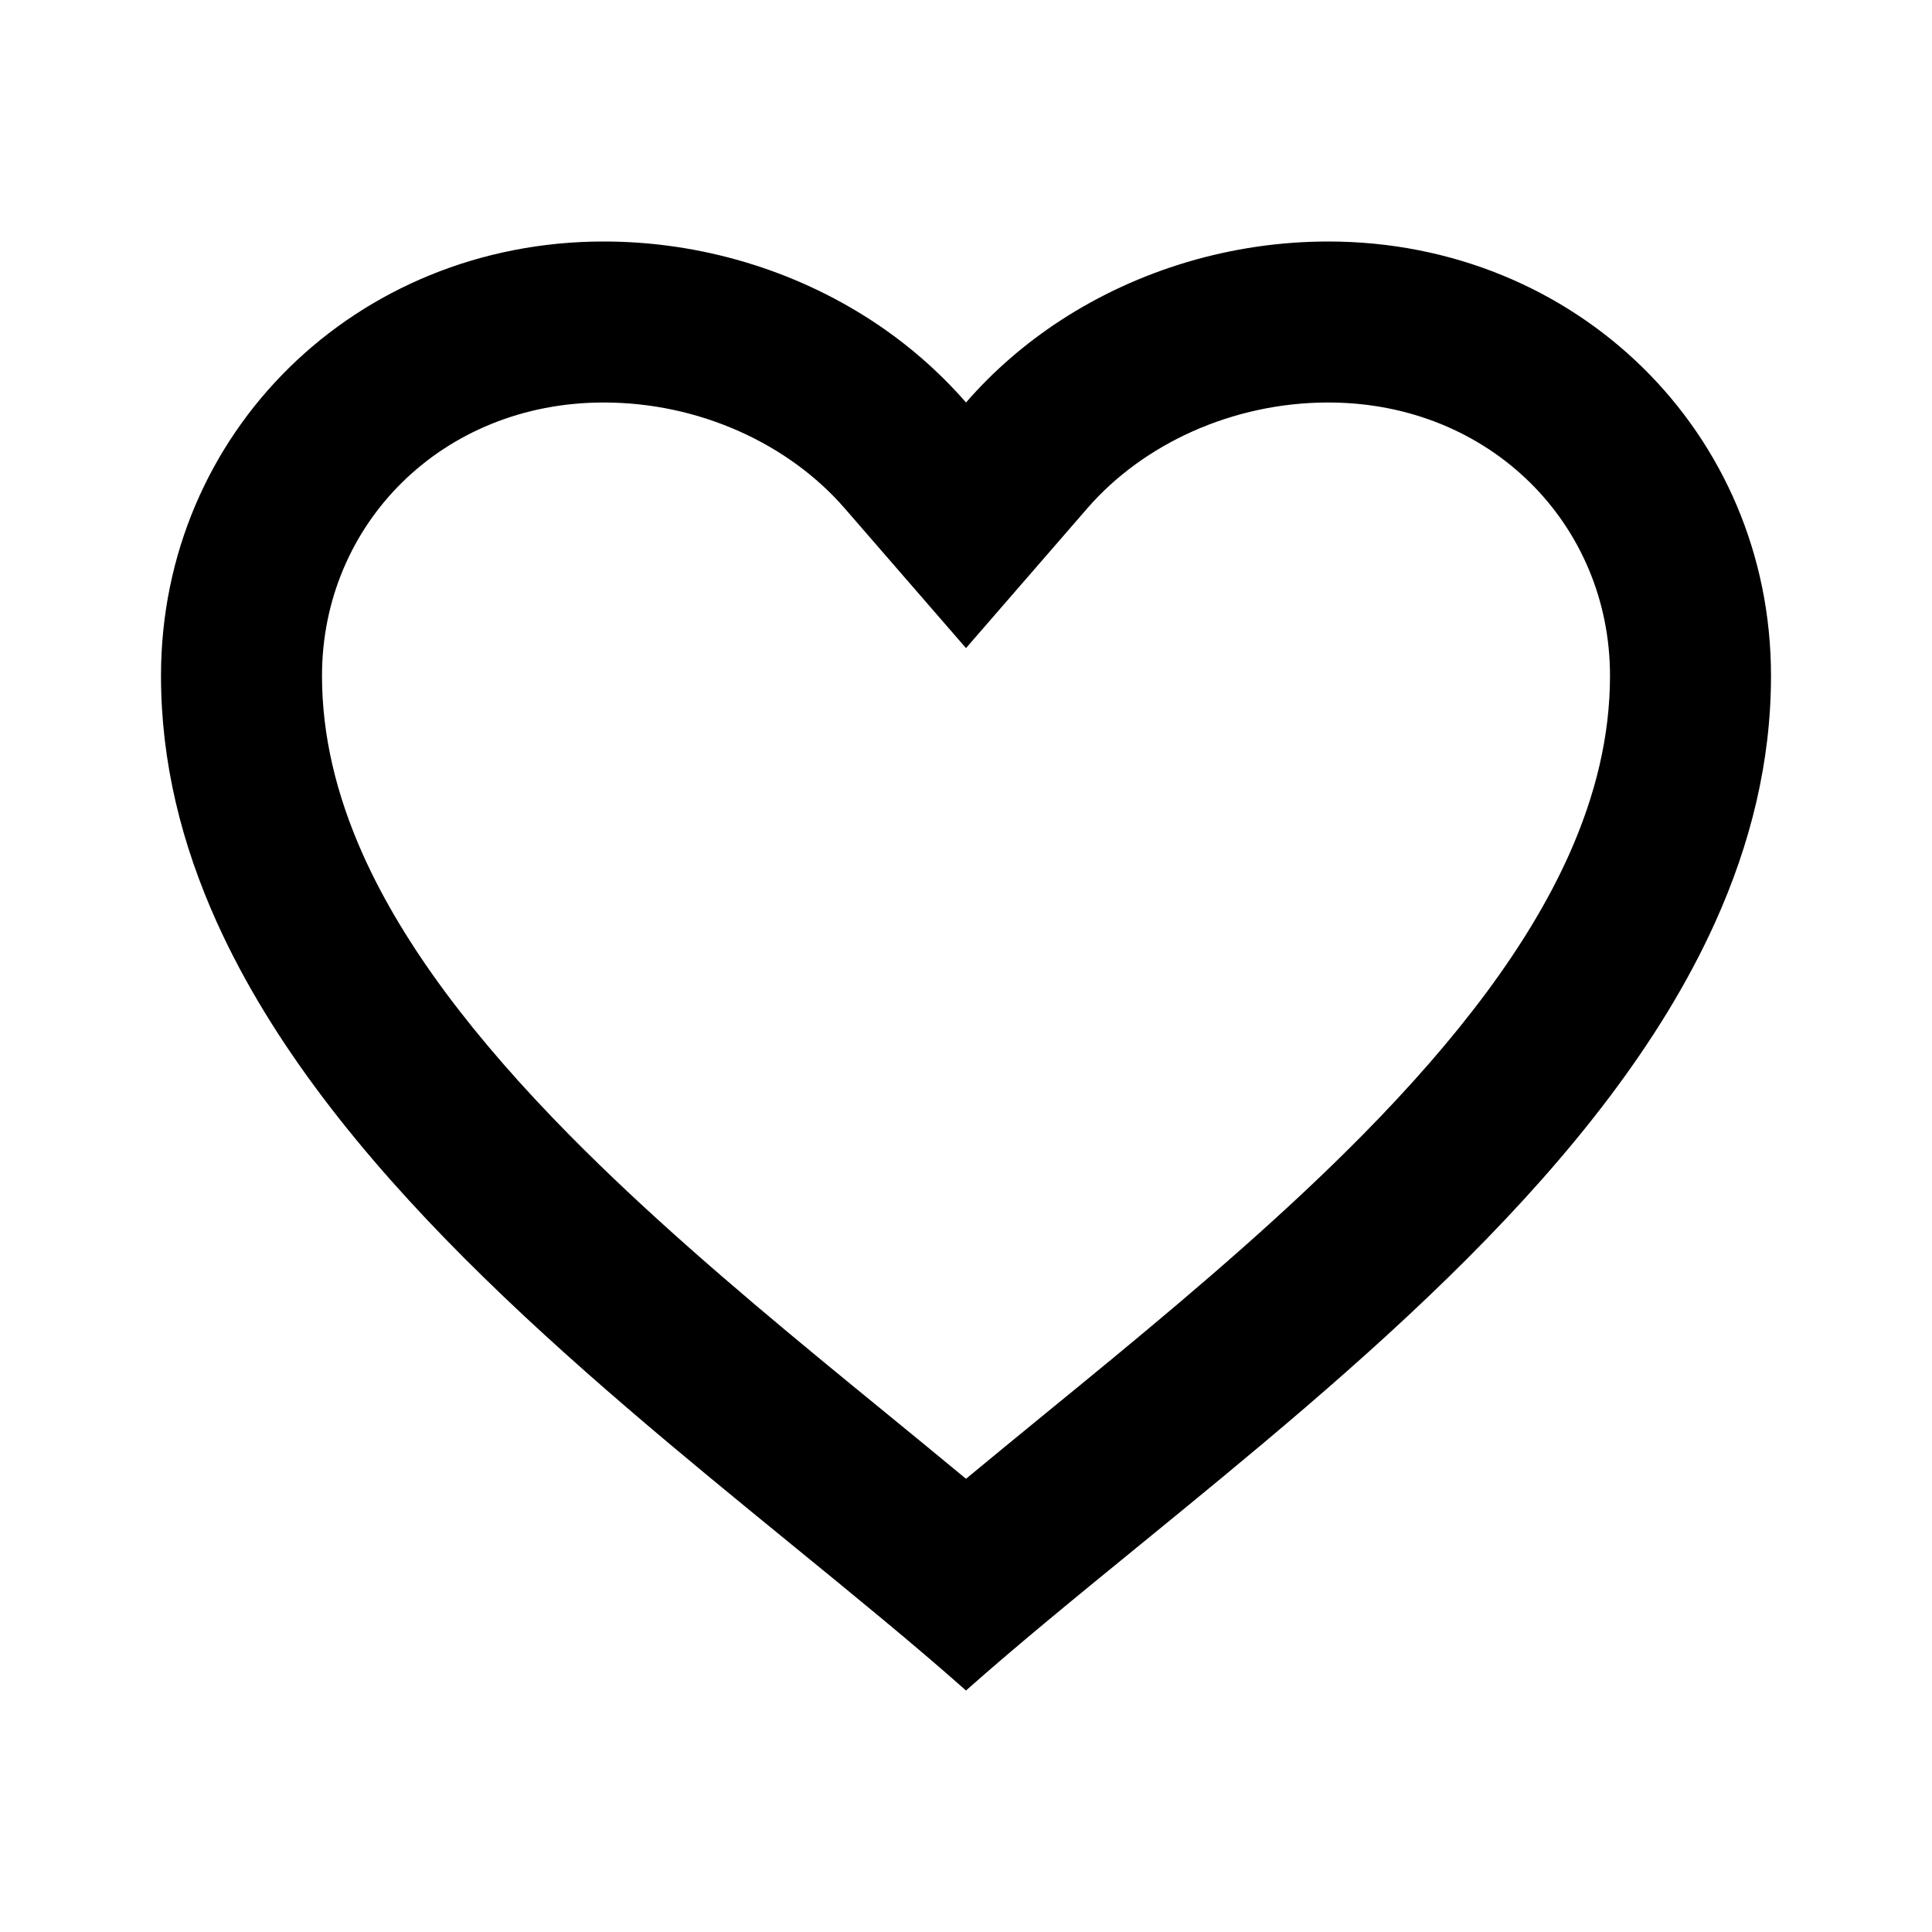
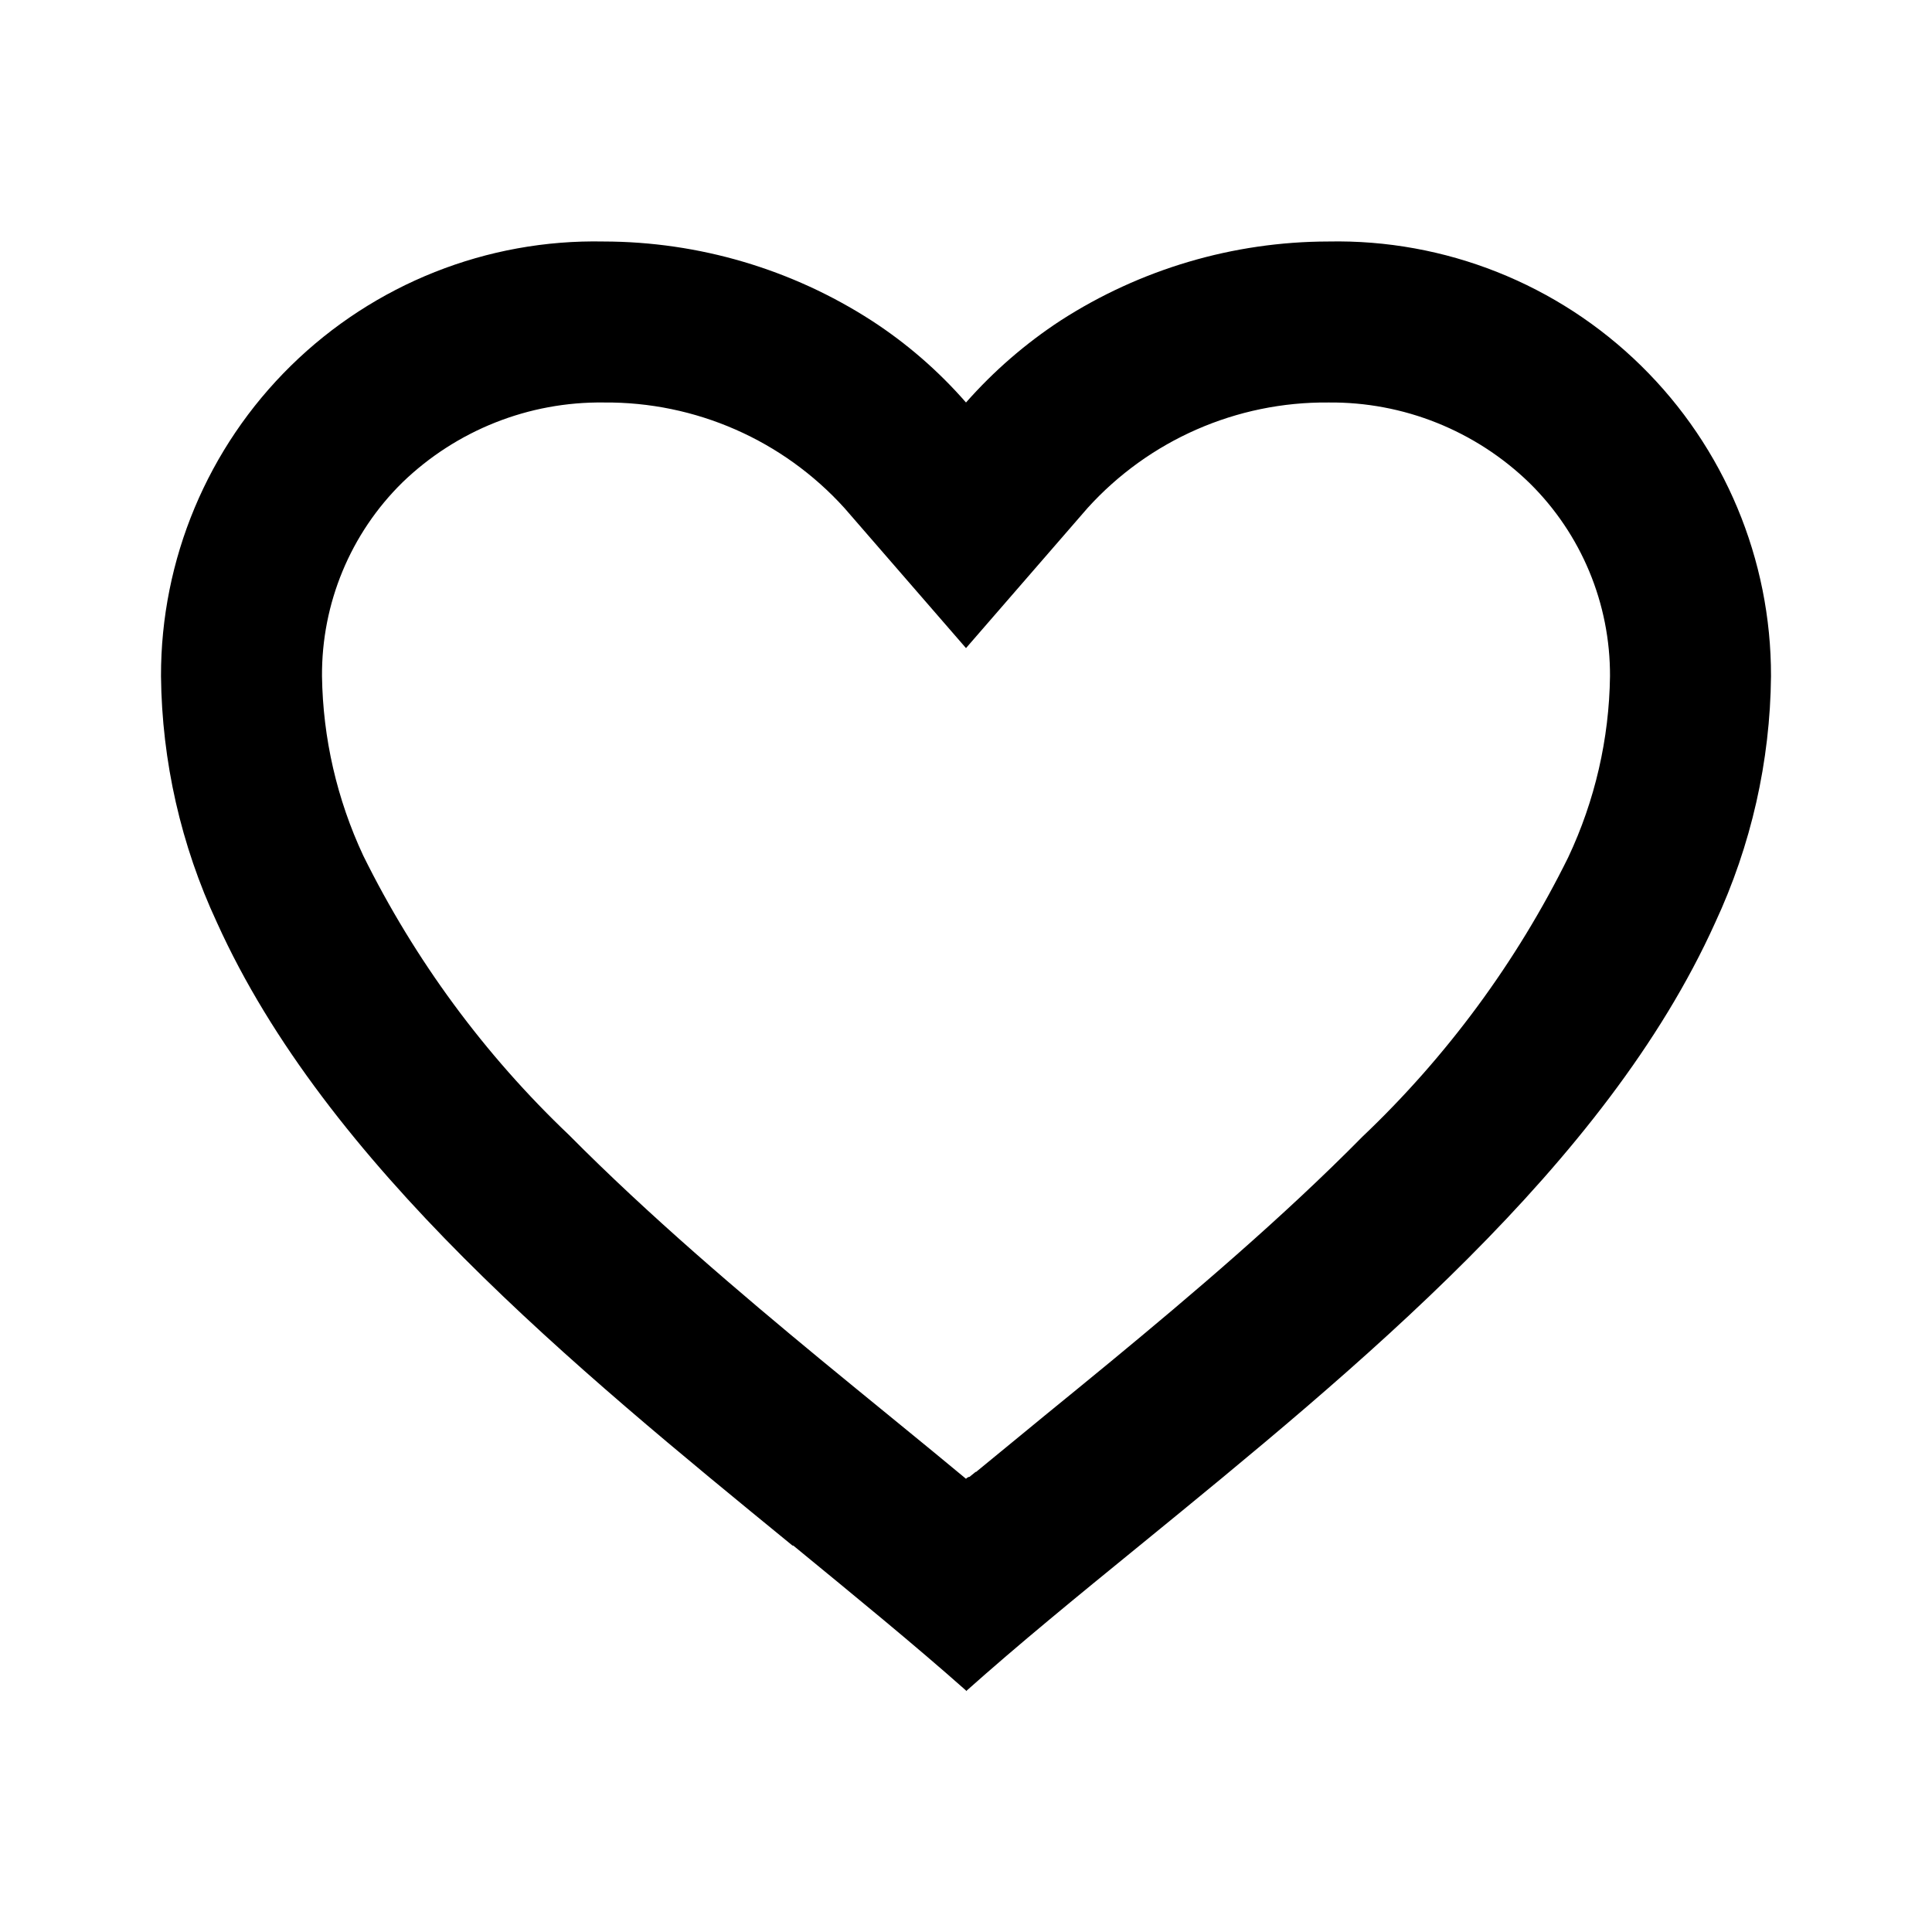
<svg xmlns="http://www.w3.org/2000/svg" width="24" height="24" viewBox="0 0 24 24" fill="none">
-   <path fill-rule="evenodd" clip-rule="evenodd" d="M12 5C11.66 4.609 11.265 4.267 10.828 3.982C9.863 3.353 8.698 3 7.5 3C4.42 3 2 5.374 2 8.395C2 9.469 2.256 10.488 2.694 11.458C4.053 14.469 7.166 17.009 9.845 19.196C10.617 19.826 11.353 20.426 12 21C12.647 20.426 13.383 19.826 14.155 19.196C16.834 17.009 19.947 14.469 21.306 11.458C21.744 10.488 22 9.469 22 8.395C22 5.374 19.58 3 16.5 3C15.302 3 14.137 3.353 13.172 3.982C12.735 4.267 12.34 4.609 12 5ZM12 18.37C12.323 18.102 12.653 17.833 12.982 17.563C13.261 17.335 13.54 17.107 13.814 16.881C14.909 15.977 15.981 15.058 16.931 14.095C18.106 12.903 18.979 11.756 19.488 10.624C19.823 9.877 20 9.136 20 8.395C20 6.515 18.512 5 16.5 5C15.312 5 14.203 5.514 13.51 6.311L12 8.051L10.49 6.311C9.797 5.514 8.688 5 7.5 5C5.488 5 4 6.515 4 8.395C4 9.136 4.177 9.877 4.512 10.624C5.021 11.756 5.894 12.903 7.069 14.095C8.019 15.058 9.091 15.977 10.186 16.881C10.46 17.107 10.739 17.335 11.018 17.563C11.347 17.833 11.677 18.102 12 18.37Z" fill="black" />
+   <path d="M12 21C11.355 20.428 10.626 19.833 9.855 19.2H9.845C7.13 16.98 4.053 14.468 2.694 11.458C2.248 10.5 2.011 9.457 2 8.4C1.997 6.949 2.579 5.559 3.614 4.543C4.649 3.527 6.05 2.97 7.5 3C8.681 3.002 9.836 3.343 10.828 3.983C11.264 4.266 11.658 4.608 12 5C12.344 4.61 12.738 4.268 13.173 3.983C14.165 3.343 15.32 3.002 16.5 3C17.95 2.97 19.351 3.527 20.386 4.543C21.421 5.559 22.003 6.949 22 8.4C21.99 9.459 21.753 10.503 21.306 11.463C19.947 14.473 16.871 16.984 14.156 19.2L14.146 19.208C13.374 19.837 12.646 20.432 12.001 21.008L12 21ZM7.5 5C6.569 4.988 5.67 5.345 5 5.992C4.354 6.626 3.994 7.495 4 8.4C4.011 9.171 4.186 9.93 4.512 10.628C5.154 11.927 6.019 13.102 7.069 14.1C8.06 15.1 9.2 16.068 10.186 16.882C10.459 17.107 10.737 17.334 11.015 17.561L11.19 17.704C11.457 17.922 11.733 18.148 12 18.37L12.013 18.358L12.019 18.353H12.025L12.034 18.346H12.039H12.044L12.062 18.331L12.103 18.298L12.11 18.292L12.121 18.284H12.127L12.136 18.276L12.8 17.731L12.974 17.588C13.255 17.359 13.533 17.132 13.806 16.907C14.792 16.093 15.933 15.126 16.924 14.121C17.974 13.124 18.84 11.948 19.481 10.65C19.813 9.946 19.99 9.178 20 8.4C20.004 7.498 19.643 6.632 19 6C18.331 5.35 17.433 4.99 16.5 5C15.362 4.99 14.274 5.467 13.51 6.311L12 8.051L10.49 6.311C9.726 5.467 8.638 4.99 7.5 5Z" fill="black" />
</svg>
